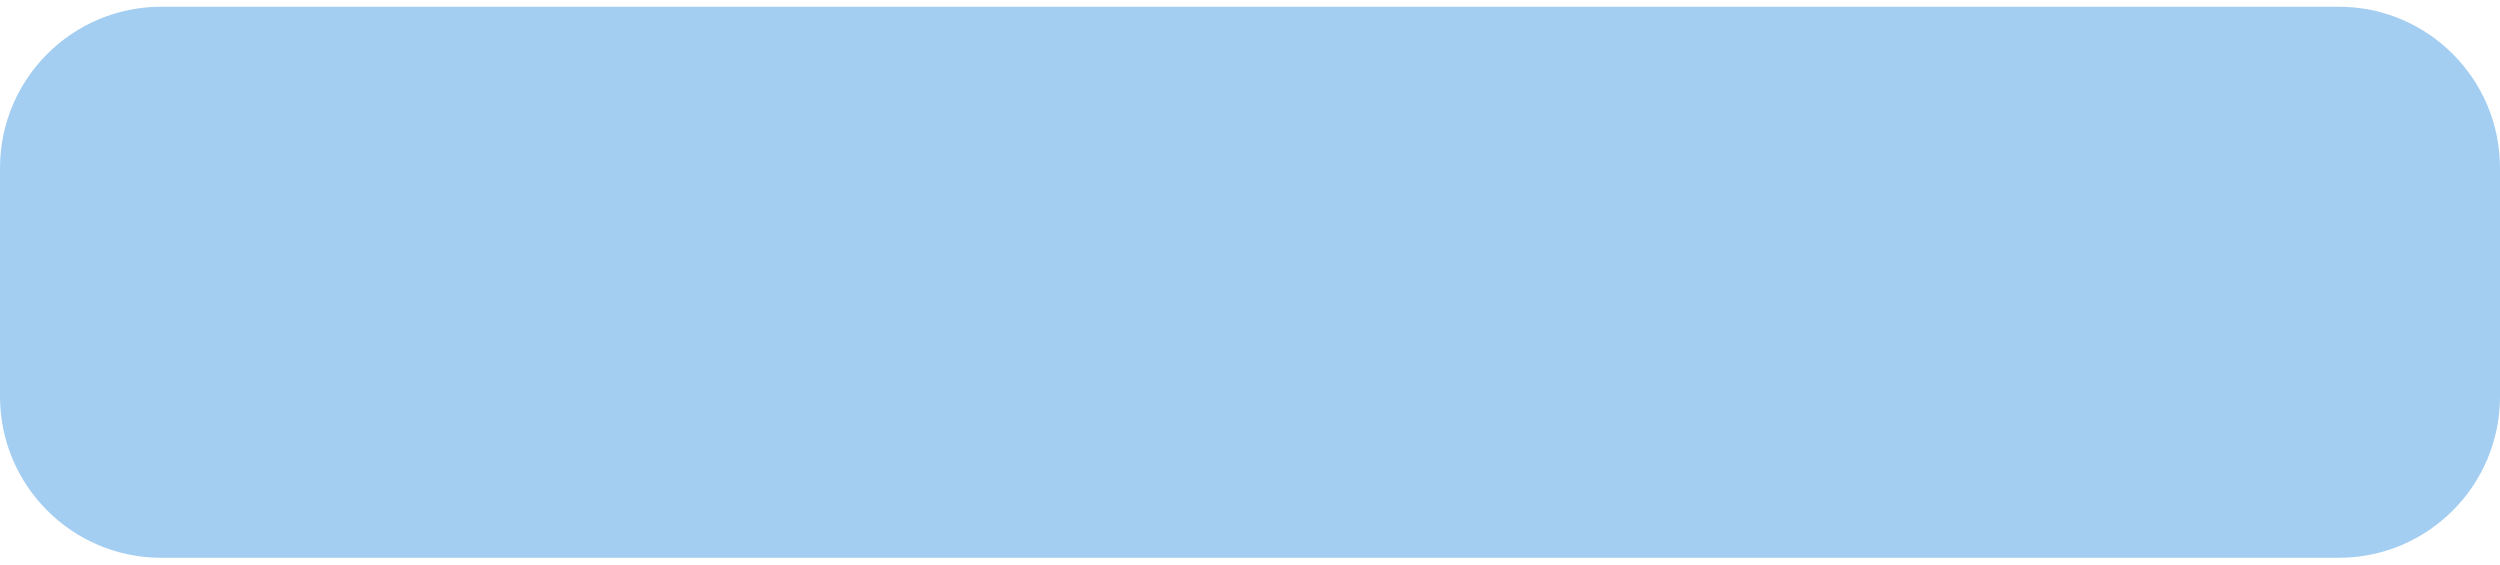
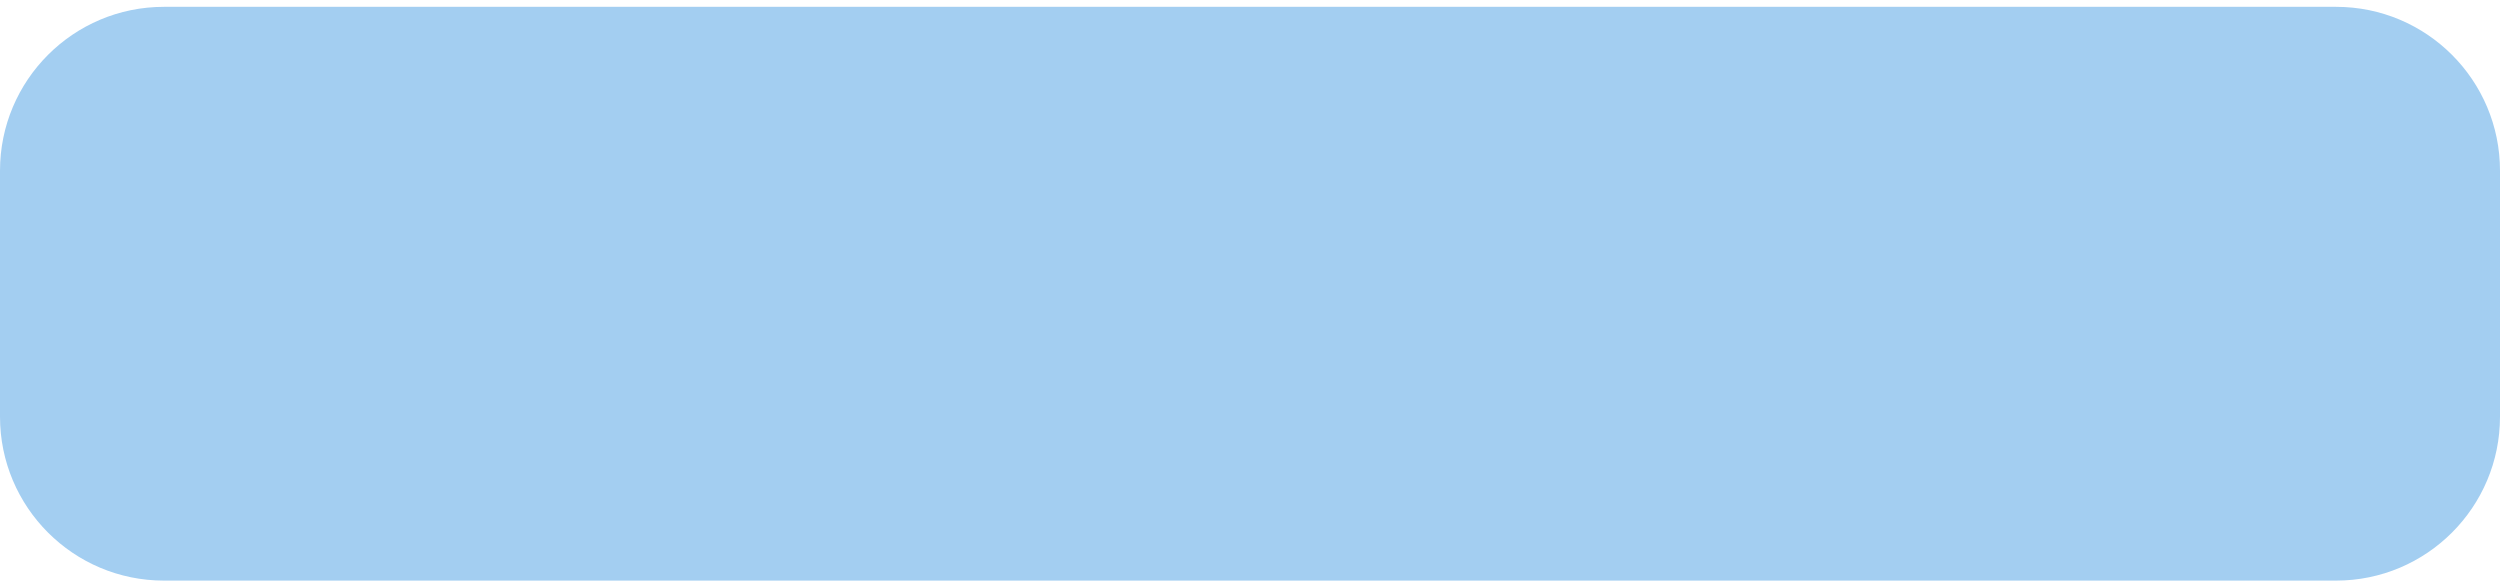
- <svg xmlns="http://www.w3.org/2000/svg" width="186" height="42" viewBox="0 0 186 42" fill="none">
-   <path d="M0 12.5C0 5.873 5.373 0.5 12 0.5H174C180.627 0.5 186 5.873 186 12.5V29.5C186 36.127 180.627 41.5 174 41.5H12C5.373 41.5 0 36.127 0 29.5V12.5Z" fill="#A3CEF1" />
+ <svg xmlns="http://www.w3.org/2000/svg" width="183" height="43" viewBox="0 0 183 43" fill="none">
+   <path d="M0 12.5C0 5.873 5.373 0.5 12 0.5H171C177.627 0.5 183 5.873 183 12.5V30.5C183 37.127 177.627 42.5 171 42.5H12C5.373 42.5 0 37.127 0 30.5V12.5Z" fill="#A3CEF1" />
</svg>
